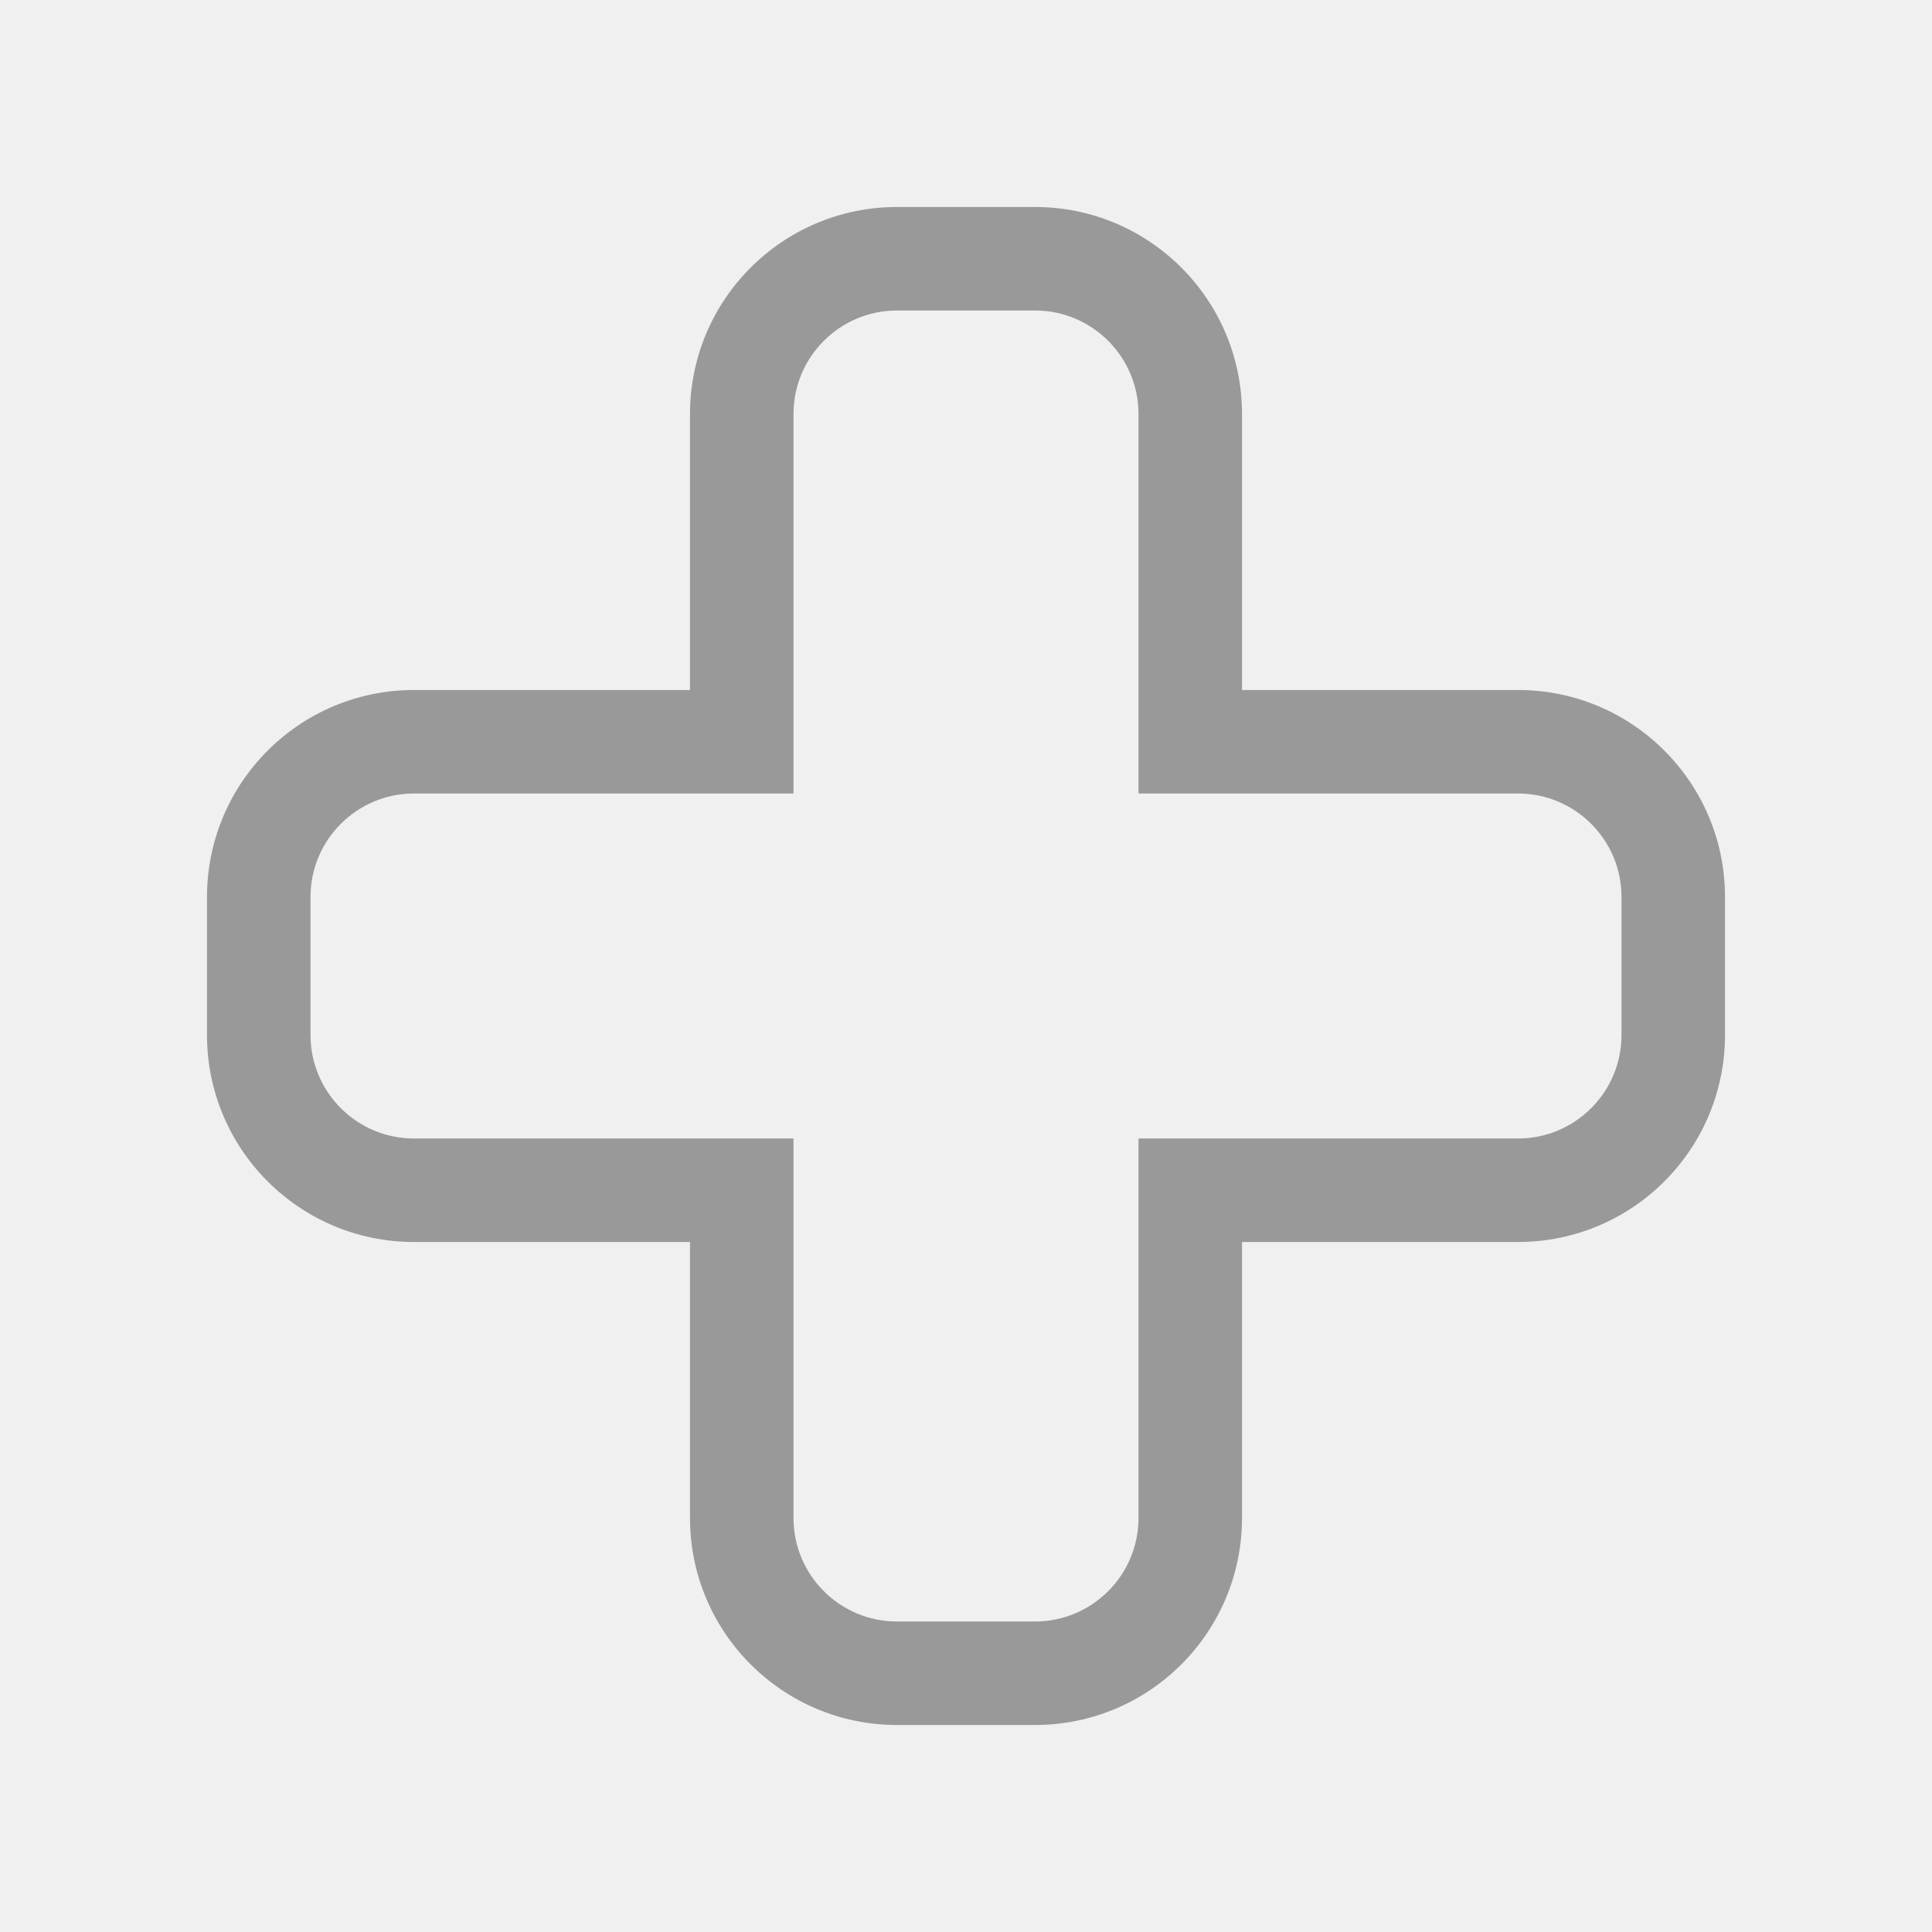
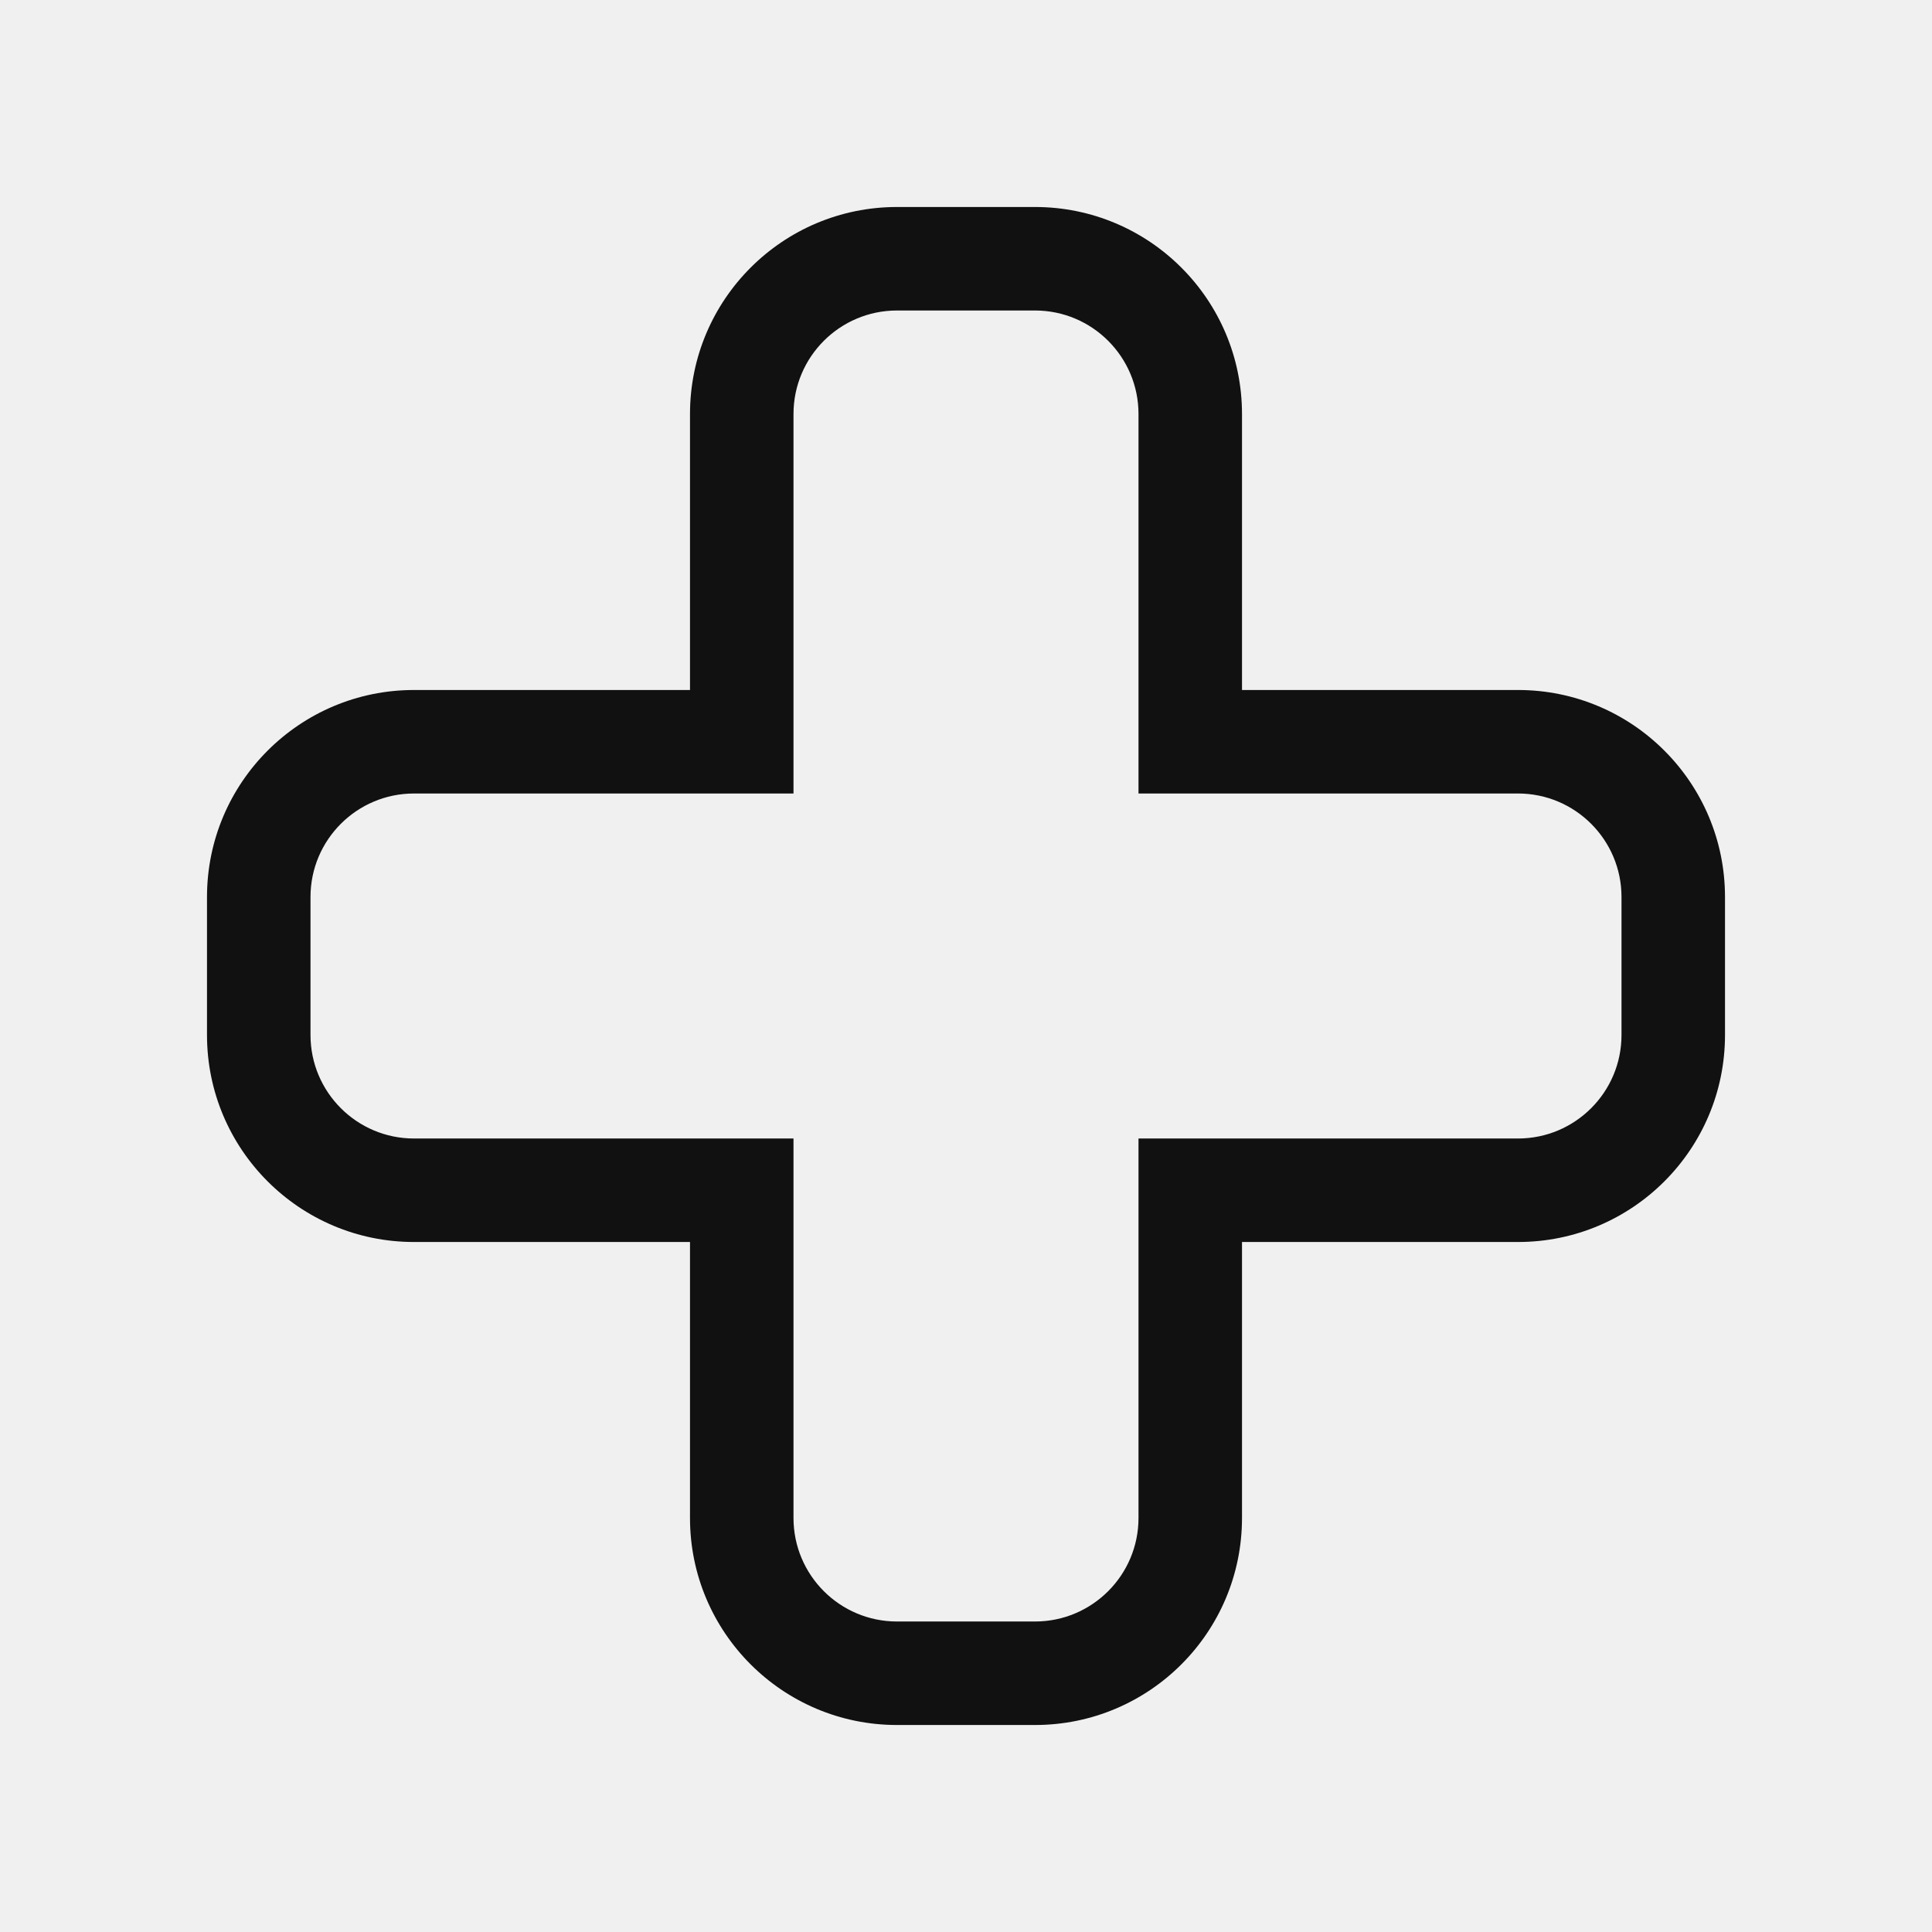
<svg xmlns="http://www.w3.org/2000/svg" width="28" height="28" viewBox="0 0 28 28" fill="none">
  <mask id="path-1-inside-1_358_2886" fill="white">
    <path d="M15 3C16.657 3 18 4.343 18 6V10H22C23.657 10 25 11.343 25 13V15C25 16.657 23.657 18 22 18H18V22C18 23.657 16.657 25 15 25H13C11.343 25 10 23.657 10 22V18H6C4.343 18 3 16.657 3 15V13C3 11.343 4.343 10 6 10H10V6C10 4.343 11.343 3 13 3H15Z" />
  </mask>
-   <path d="M18 6H19.5V6H18ZM18 10H16.5V11.5H18V10ZM22 10V8.5V8.5V10ZM25 13H23.5H25ZM25 15H26.5V15H25ZM22 18V19.5V19.5V18ZM18 18V16.5H16.5V18H18ZM10 22H8.5V22H10ZM10 18H11.5V16.5H10V18ZM6 18V19.5V19.5V18ZM3 15H4.5H3ZM3 13H1.5V13H3ZM6 10V11.5V10ZM10 10V11.5H11.5V10H10ZM15 3V4.5C15.828 4.5 16.5 5.172 16.5 6H18H19.5C19.5 3.515 17.485 1.5 15 1.5V3ZM18 6H16.5V10H18H19.5V6H18ZM18 10V11.5H22V10V8.5H18V10ZM22 10V11.5C22.828 11.5 23.5 12.172 23.5 13H25H26.5C26.5 10.515 24.485 8.5 22 8.5V10ZM25 13H23.5V15H25H26.5V13H25ZM25 15H23.5C23.5 15.828 22.828 16.5 22 16.5V18V19.5C24.485 19.5 26.5 17.485 26.5 15H25ZM22 18V16.5H18V18V19.5H22V18ZM18 18H16.5V22H18H19.5V18H18ZM18 22H16.5C16.5 22.828 15.828 23.5 15 23.5V25V26.5C17.485 26.5 19.5 24.485 19.5 22H18ZM15 25V23.5H13V25V26.5H15V25ZM13 25V23.5C12.172 23.5 11.5 22.828 11.5 22H10H8.5C8.5 24.485 10.515 26.5 13 26.5V25ZM10 22H11.5V18H10H8.5V22H10ZM10 18V16.5H6V18V19.5H10V18ZM6 18V16.5C5.172 16.5 4.5 15.828 4.5 15H3H1.5C1.5 17.485 3.515 19.5 6 19.5V18ZM3 15H4.5V13H3H1.5V15H3ZM3 13H4.5C4.5 12.172 5.172 11.5 6 11.5V10V8.5C3.515 8.5 1.5 10.515 1.5 13H3ZM6 10V11.5H10V10V8.5H6V10ZM10 10H11.5V6H10H8.5V10H10ZM10 6H11.5C11.5 5.172 12.172 4.5 13 4.5V3V1.5C10.515 1.5 8.5 3.515 8.5 6H10ZM13 3V4.5H15V3V1.5H13V3Z" fill="#999999" mask="url(#path-1-inside-1_358_2886)" />
+   <path d="M18 6H19.5V6H18ZM18 10H16.5V11.5H18V10ZM22 10V8.5V8.5V10ZM25 13H23.5H25ZM25 15H26.5V15H25ZM22 18V19.5V19.5V18ZM18 18V16.5H16.5V18H18ZM10 22H8.5V22H10ZM10 18H11.5V16.5H10V18ZM6 18V19.5V19.5V18ZM3 15H4.5H3ZM3 13H1.5V13H3ZM6 10V11.5V10ZM10 10V11.5H11.5V10H10ZM15 3V4.5C15.828 4.5 16.5 5.172 16.5 6H18H19.5C19.5 3.515 17.485 1.5 15 1.5V3ZM18 6H16.5V10H18H19.5V6H18ZM18 10V11.5H22V10V8.5H18V10ZM22 10V11.5C22.828 11.5 23.5 12.172 23.5 13H25H26.5C26.5 10.515 24.485 8.5 22 8.5V10ZM25 13H23.5V15H25H26.5V13H25ZM25 15H23.5C23.5 15.828 22.828 16.5 22 16.5V18V19.5C24.485 19.5 26.5 17.485 26.5 15H25ZM22 18V16.5H18V18V19.5H22V18ZM18 18H16.5V22H18H19.5V18H18ZM18 22H16.5C16.5 22.828 15.828 23.5 15 23.5V25V26.5C17.485 26.5 19.5 24.485 19.5 22H18ZM15 25V23.5H13V25V26.5H15V25ZM13 25V23.5C12.172 23.5 11.5 22.828 11.5 22H10H8.5C8.5 24.485 10.515 26.5 13 26.5V25ZM10 22H11.5V18H10H8.5V22H10ZM10 18V16.5H6V18V19.5H10V18ZM6 18V16.5C5.172 16.5 4.5 15.828 4.5 15H3H1.5C1.5 17.485 3.515 19.5 6 19.5V18ZM3 15H4.5V13H3H1.5V15H3ZM3 13H4.5C4.5 12.172 5.172 11.5 6 11.5V10V8.5C3.515 8.5 1.5 10.515 1.5 13H3ZM6 10V11.5H10V10V8.5H6V10ZM10 10H11.5V6H10H8.5V10H10ZM10 6H11.5C11.5 5.172 12.172 4.5 13 4.5V3V1.5C10.515 1.5 8.5 3.515 8.5 6H10ZM13 3V4.5H15V3V1.5H13V3Z" fill="#111111" mask="url(#path-1-inside-1_358_2886)" />
</svg>
